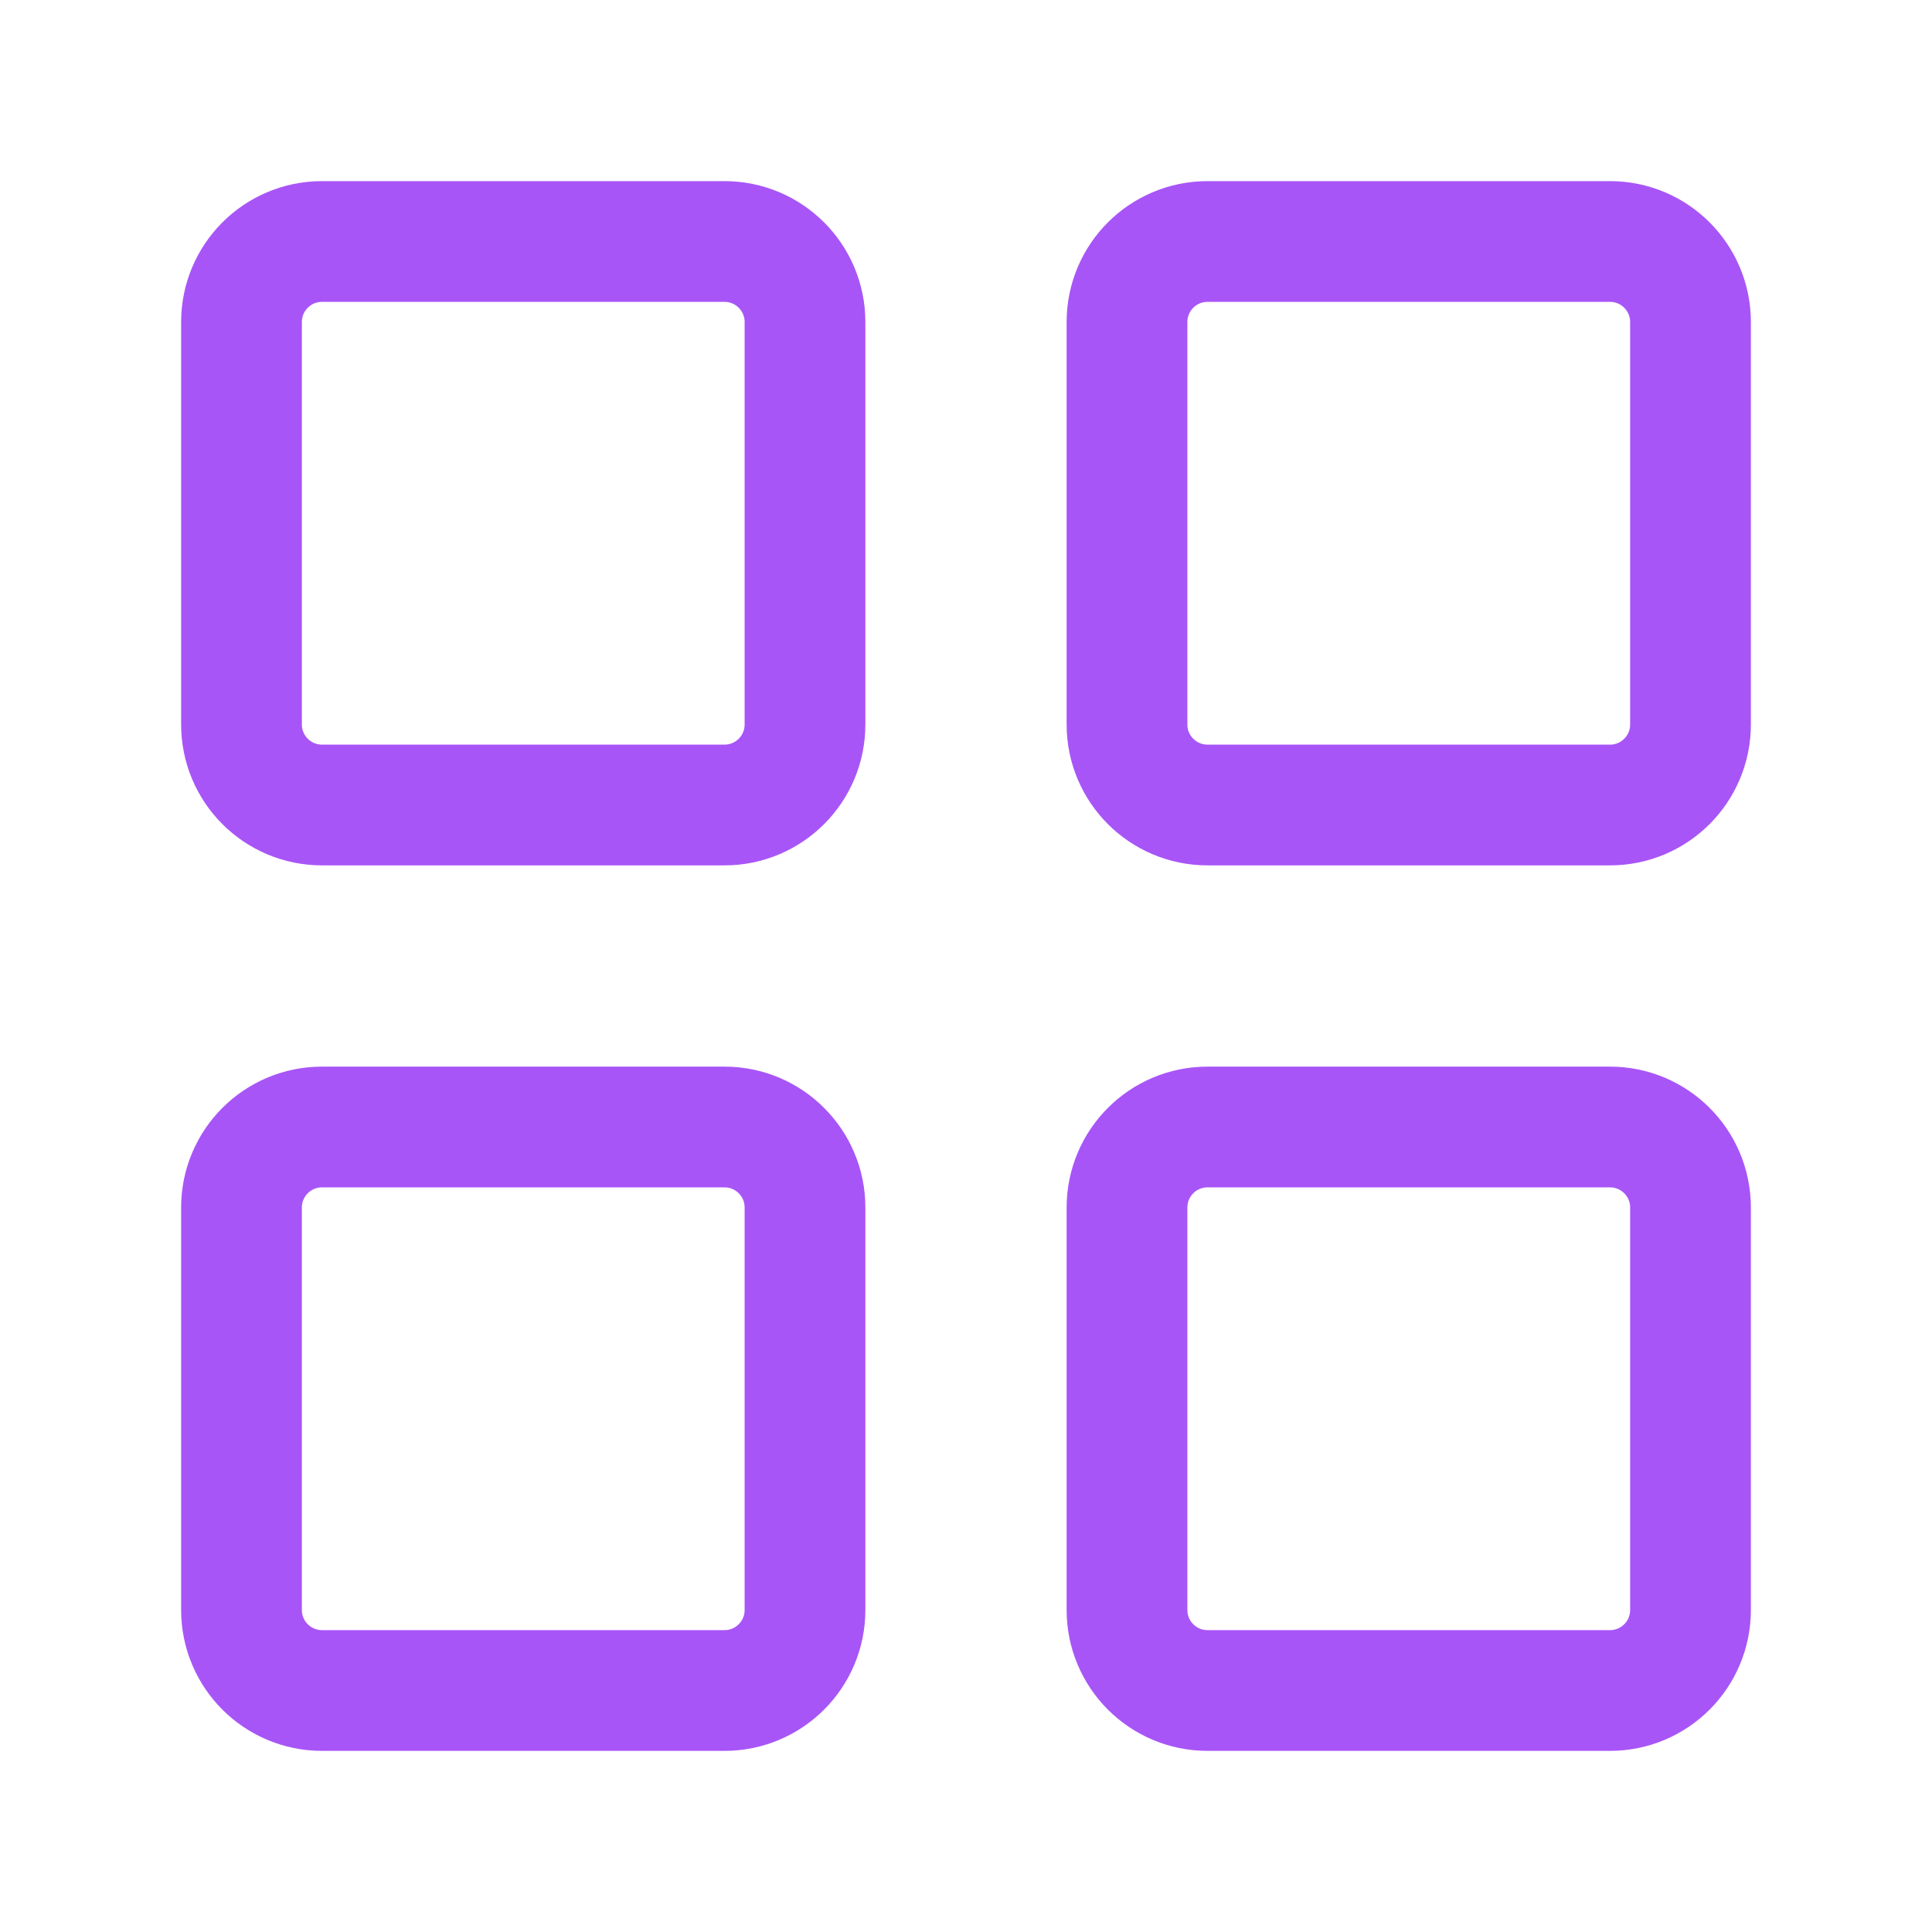
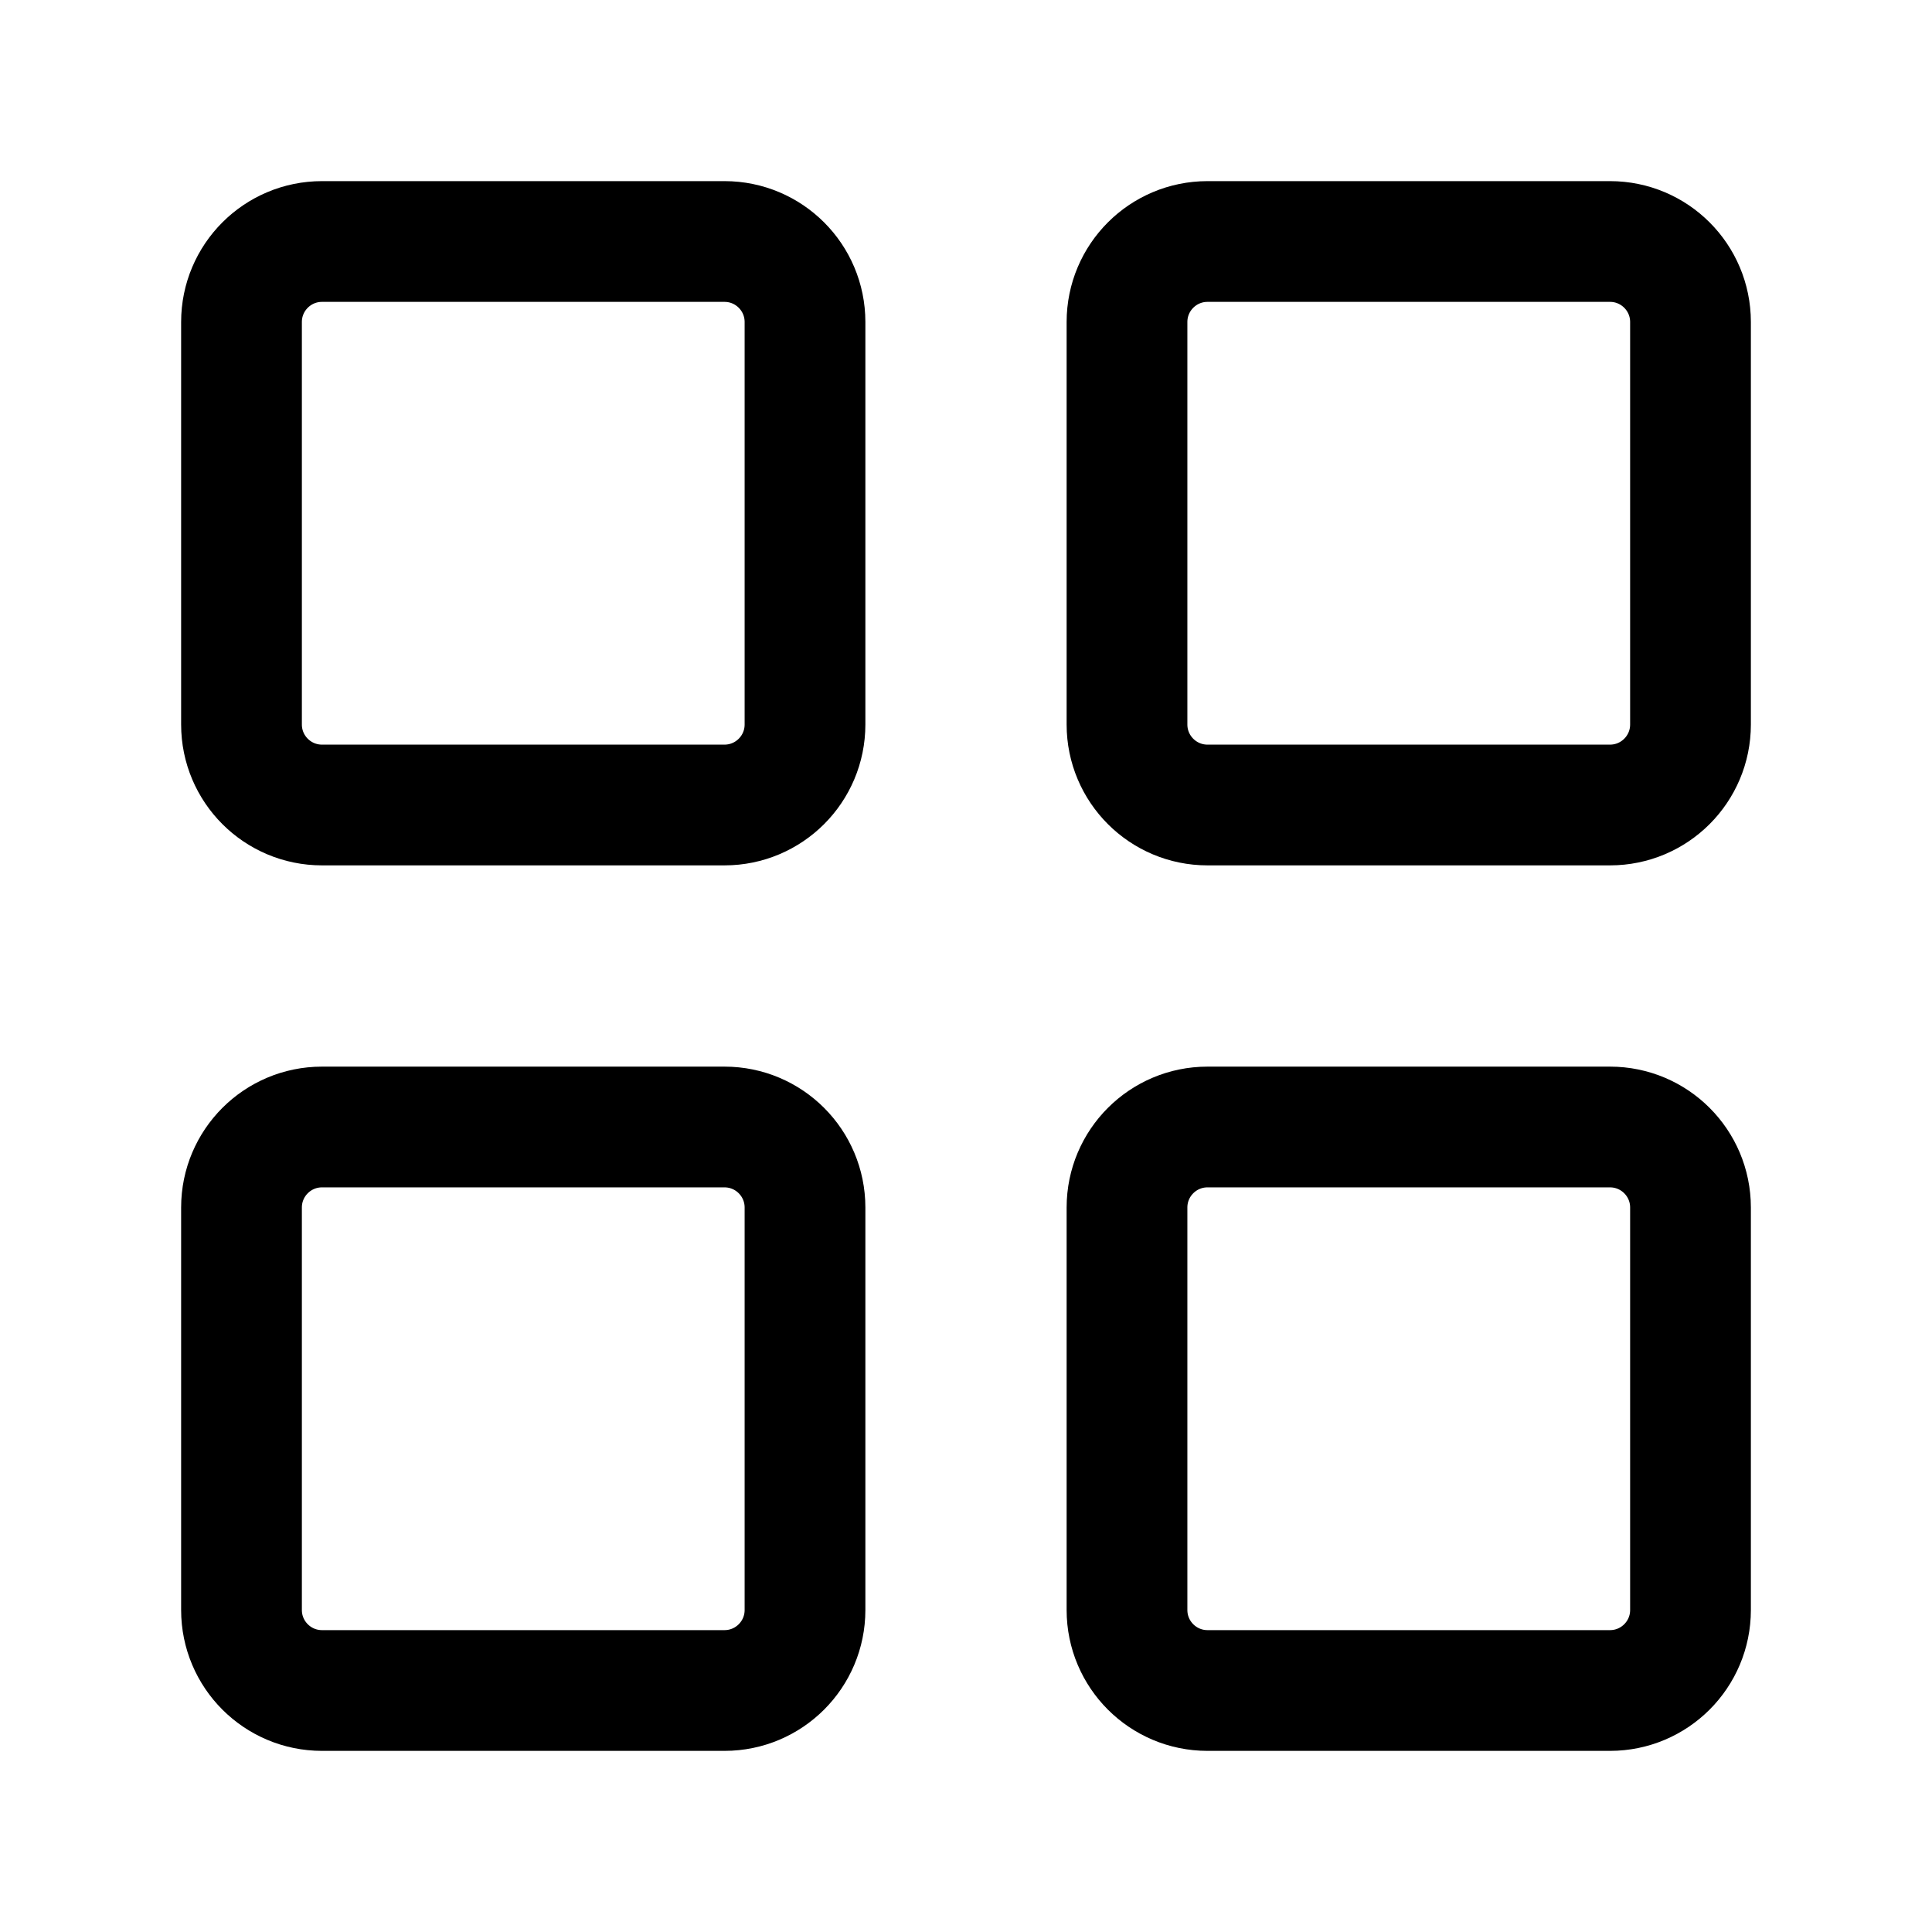
- <svg xmlns="http://www.w3.org/2000/svg" viewBox="0 0 24 24" fill="none" stroke="#a855f7" stroke-width="1.5" stroke-linecap="round" stroke-linejoin="round">
+ <svg xmlns="http://www.w3.org/2000/svg" viewBox="0 0 24 24" fill="none" stroke="currentColor" stroke-width="1.5" stroke-linecap="round" stroke-linejoin="round">
  <rect x="3" y="3" width="7" height="7" rx="1" />
  <rect x="14" y="3" width="7" height="7" rx="1" />
  <rect x="14" y="14" width="7" height="7" rx="1" />
  <rect x="3" y="14" width="7" height="7" rx="1" />
</svg>
